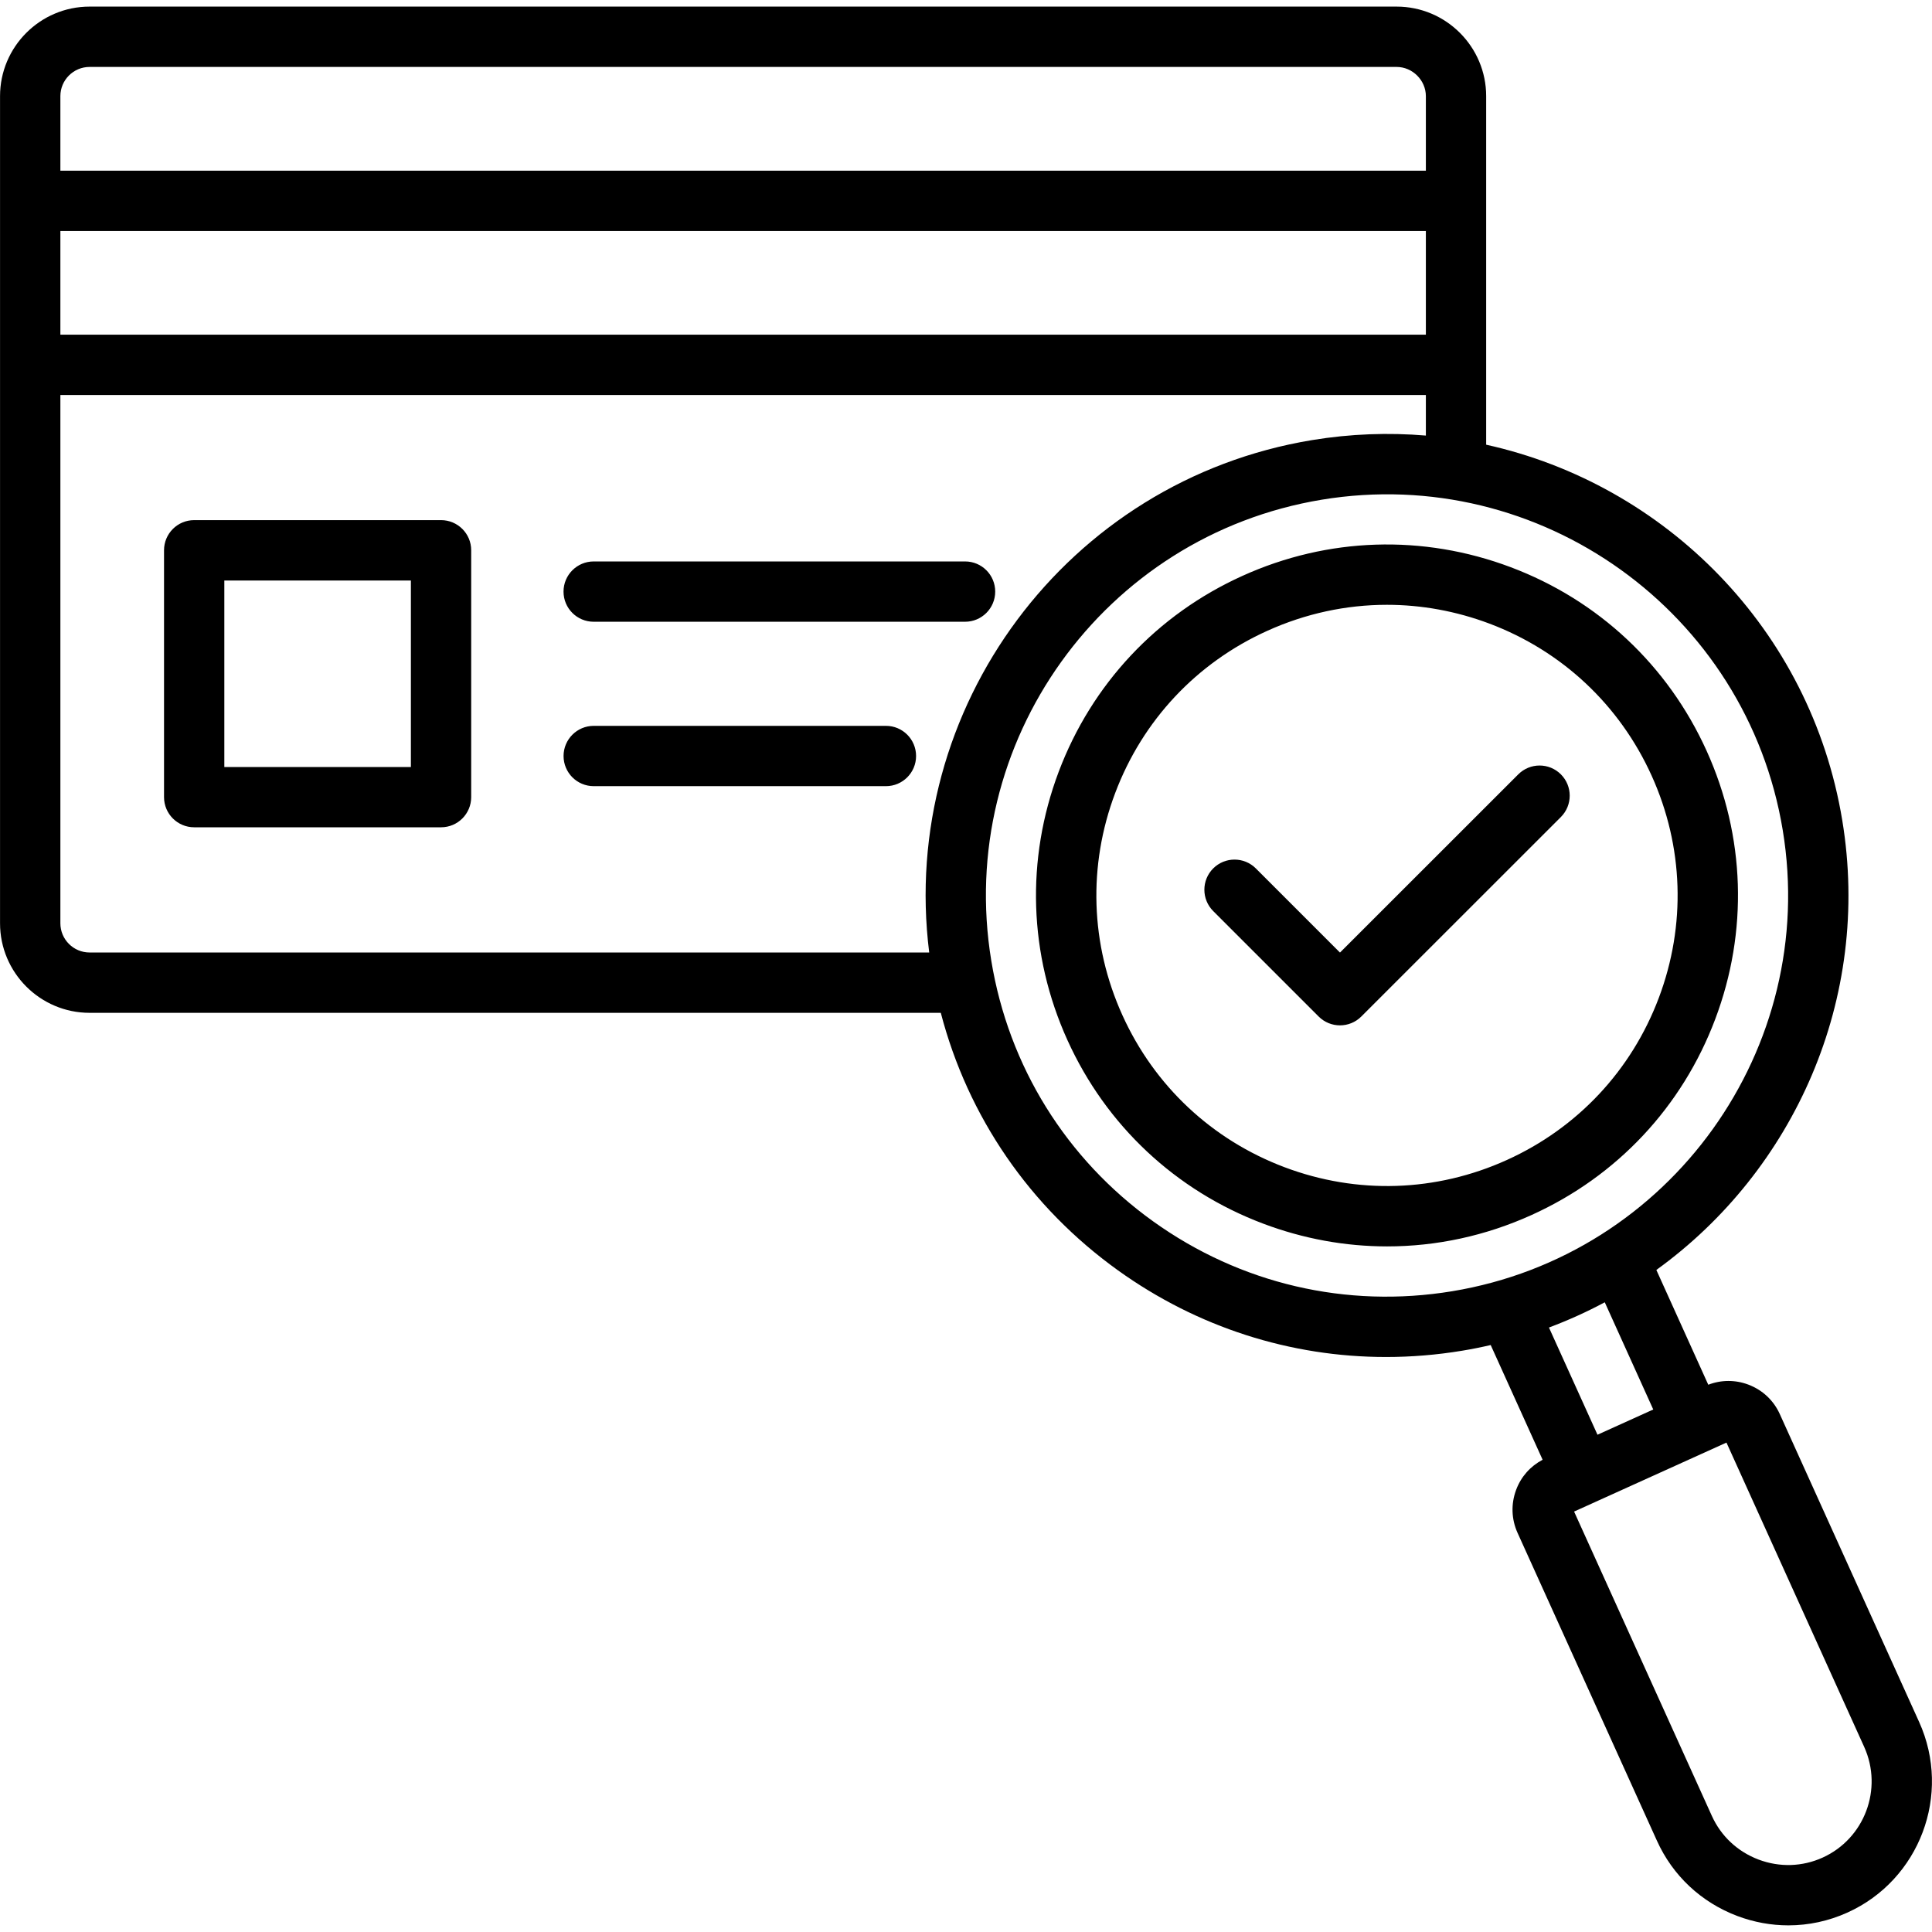
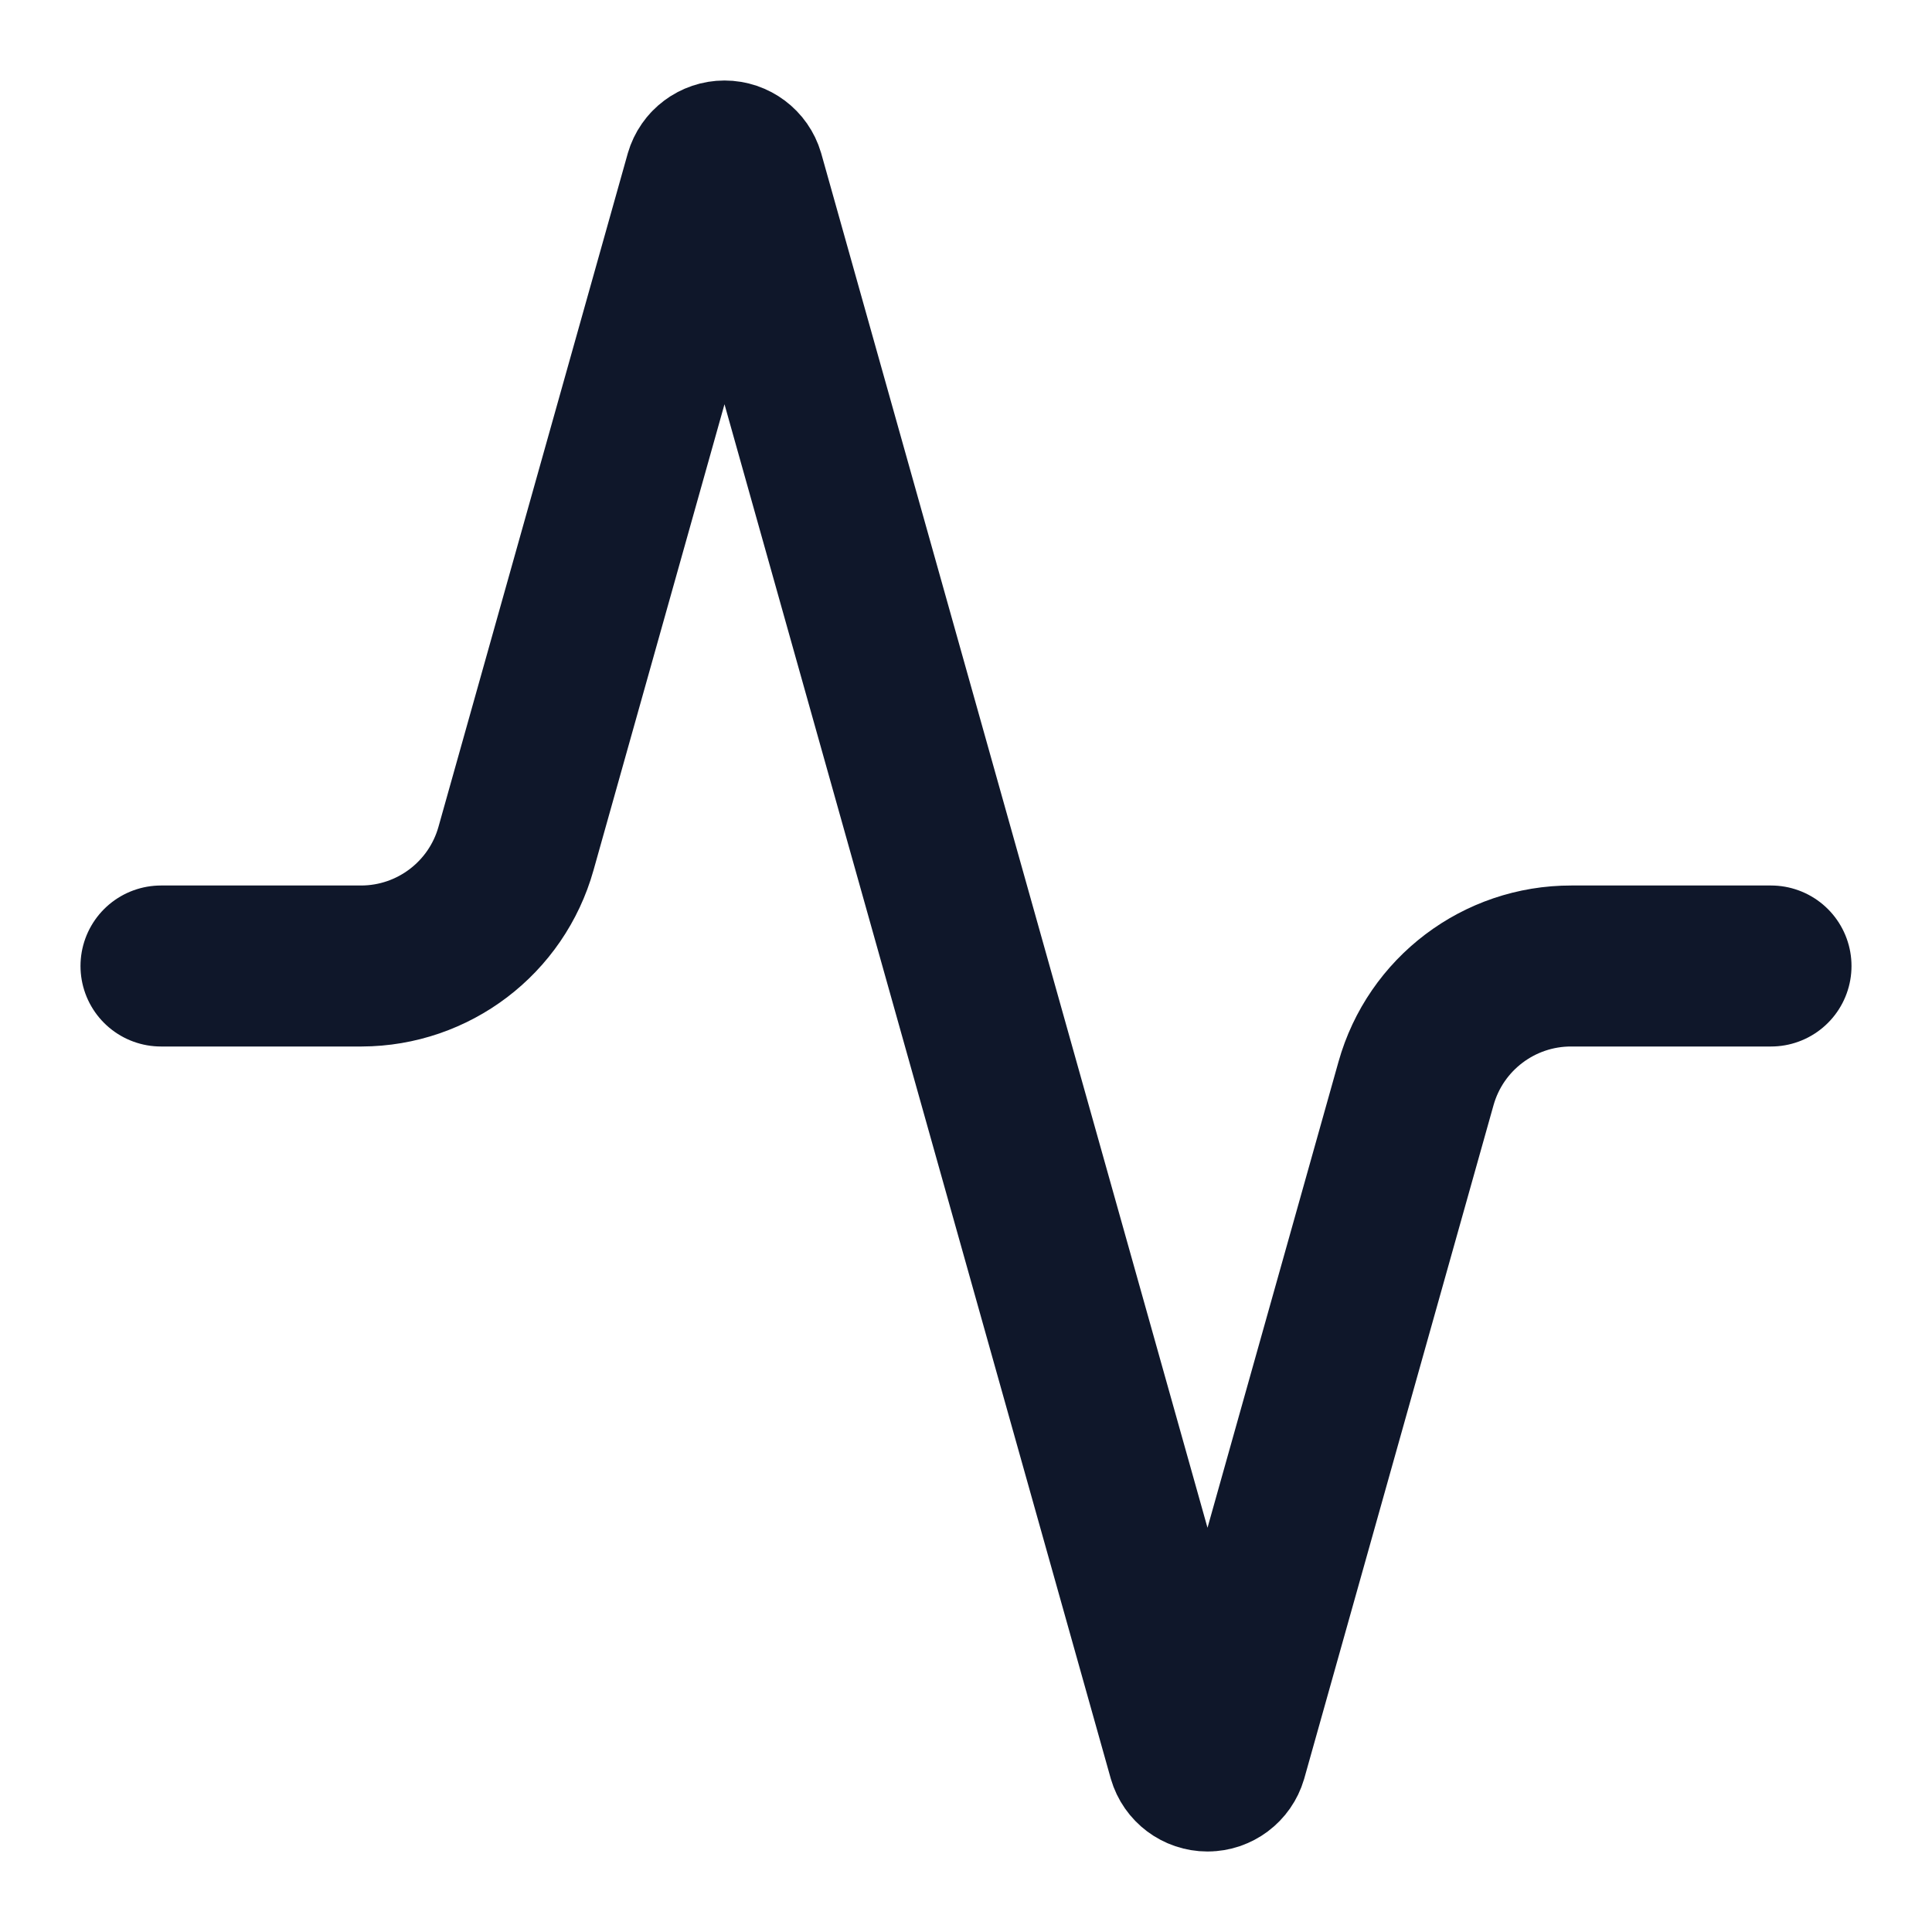
- <svg xmlns="http://www.w3.org/2000/svg" id="Layer_1" enable-background="new 0 0 512 512" viewBox="0 0 512 512">
-   <path d="m508.6 456.36-36.92-81.58c-1.63-3.64-4.59-6.42-8.34-7.84-3.47-1.31-7.21-1.29-10.63.03l-13.76-30.42c36.47-26.32 57.07-71.85 49.27-119.15-8.36-50.73-47-89.07-94.37-99.55v-92.37c0-13.08-10.64-23.73-23.73-23.73h-346.38c-13.09 0-23.73 10.65-23.73 23.73v219.2c0 13.08 10.64 23.73 23.73 23.73h225.58c7.18 27.53 23.58 51.47 46.99 68.27 21.01 15.07 45.66 22.94 71 22.94 6.68 0 13.41-.55 20.14-1.66 2.57-.42 5.1-.93 7.6-1.51l13.76 30.4c-3.24 1.71-5.72 4.49-7.01 7.95-1.41 3.75-1.27 7.81.37 11.43l36.93 81.57c4.18 9.27 11.75 16.35 21.32 19.96 4.4 1.66 8.97 2.48 13.52 2.48 5.34 0 10.65-1.13 15.65-3.39 19.15-8.65 27.68-31.3 19.01-50.49zm-85.25-76.14-12.86-28.41c5.12-1.92 10.05-4.15 14.79-6.69l12.85 28.41zm-407.35-354.74c0-4.27 3.47-7.74 7.74-7.74h346.39c4.2 0 7.74 3.54 7.74 7.74v19.76h-361.87zm0 35.74h361.87v27.47h-361.87zm230.25 191.2h-222.51c-4.27 0-7.74-3.47-7.74-7.74v-140h361.87v10.75c-9.85-.83-19.96-.48-30.16 1.2-64.95 10.71-109.57 71.04-101.46 135.79zm138.59 89.77c-28.01 4.62-56.15-1.96-79.22-18.5-23.07-16.55-38.32-41.09-42.92-69.1-9.53-57.83 29.77-112.64 87.61-122.17 57.82-9.53 112.61 29.77 122.14 87.61 9.53 57.82-29.77 112.63-87.61 122.16zm98.16 150.1c-5.37 2.43-11.39 2.61-16.95.52-5.56-2.1-9.96-6.2-12.39-11.58l-36.51-80.65 5.42-2.45c.03-.01.06-.02.09-.04.03-.01.06-.03.1-.05l34.77-15.74 36.5 80.65c5.04 11.15.09 24.31-11.03 29.34zm-219.26-335.51c0 4.42-3.58 7.99-7.99 7.99h-98.42c-4.42 0-7.99-3.58-7.99-7.99s3.58-7.99 7.99-7.99h98.42c4.42-.01 7.99 3.57 7.99 7.99zm149.91 48.43c3.12 3.12 3.12 8.18 0 11.31l-52.89 52.87c-1.56 1.56-3.61 2.34-5.65 2.34-2.05 0-4.09-.78-5.65-2.34l-3.31-3.31s-.01-.01-.01-.01l-24.63-24.63c-3.12-3.12-3.12-8.18 0-11.3s8.18-3.12 11.3 0l22.29 22.29h.02l47.23-47.21c3.12-3.13 8.18-3.13 11.3-.01zm-170.88-4.86c0 4.42-3.58 7.99-7.99 7.99h-77.44c-4.42 0-7.99-3.58-7.99-7.99s3.58-7.99 7.99-7.99h77.44c4.41-.01 7.99 3.57 7.99 7.99zm209.5-1.37c-10.24-22.63-28.68-39.92-51.92-48.67s-48.49-7.94-71.11 2.31c-22.62 10.23-39.9 28.66-48.67 51.89-8.76 23.24-7.94 48.49 2.3 71.11 10.24 22.63 28.68 39.92 51.92 48.67 10.66 4.02 21.75 6.02 32.81 6.02 13.05 0 26.06-2.78 38.3-8.33 22.62-10.23 39.9-28.66 48.65-51.89 8.77-23.24 7.96-48.49-2.28-71.11zm-12.67 65.47c-7.25 19.24-21.56 34.5-40.29 42.97-18.73 8.48-39.64 9.16-58.88 1.91s-34.51-21.56-42.99-40.31c-8.48-18.73-9.16-39.63-1.9-58.87 7.25-19.24 21.56-34.5 40.29-42.97 10.14-4.59 20.91-6.9 31.71-6.9 9.16 0 18.34 1.66 27.17 4.98 19.24 7.25 34.51 21.56 42.99 40.3s9.15 39.65 1.9 58.89zm-322.72-126.61h-65.42c-4.42 0-7.99 3.58-7.99 7.99v65.42c0 4.42 3.58 7.99 7.99 7.99h65.42c4.42 0 7.99-3.58 7.99-7.99v-65.42c.01-4.41-3.57-7.99-7.99-7.99zm-7.99 65.43h-49.44v-49.43h49.44z" />
+ <svg xmlns="http://www.w3.org/2000/svg" class="lucide lucide-activity" width="24" height="24" viewBox="0 0 24 24" fill="none" stroke="#0f172a" stroke-width="2" stroke-linecap="round" stroke-linejoin="round">
+   <path d="M22 12h-2.48a2 2 0 0 0-1.93 1.46l-2.35 8.36a.25.25 0 0 1-.48 0L9.24 2.18a.25.25 0 0 0-.48 0l-2.35 8.36A2 2 0 0 1 4.49 12H2" />
</svg>
